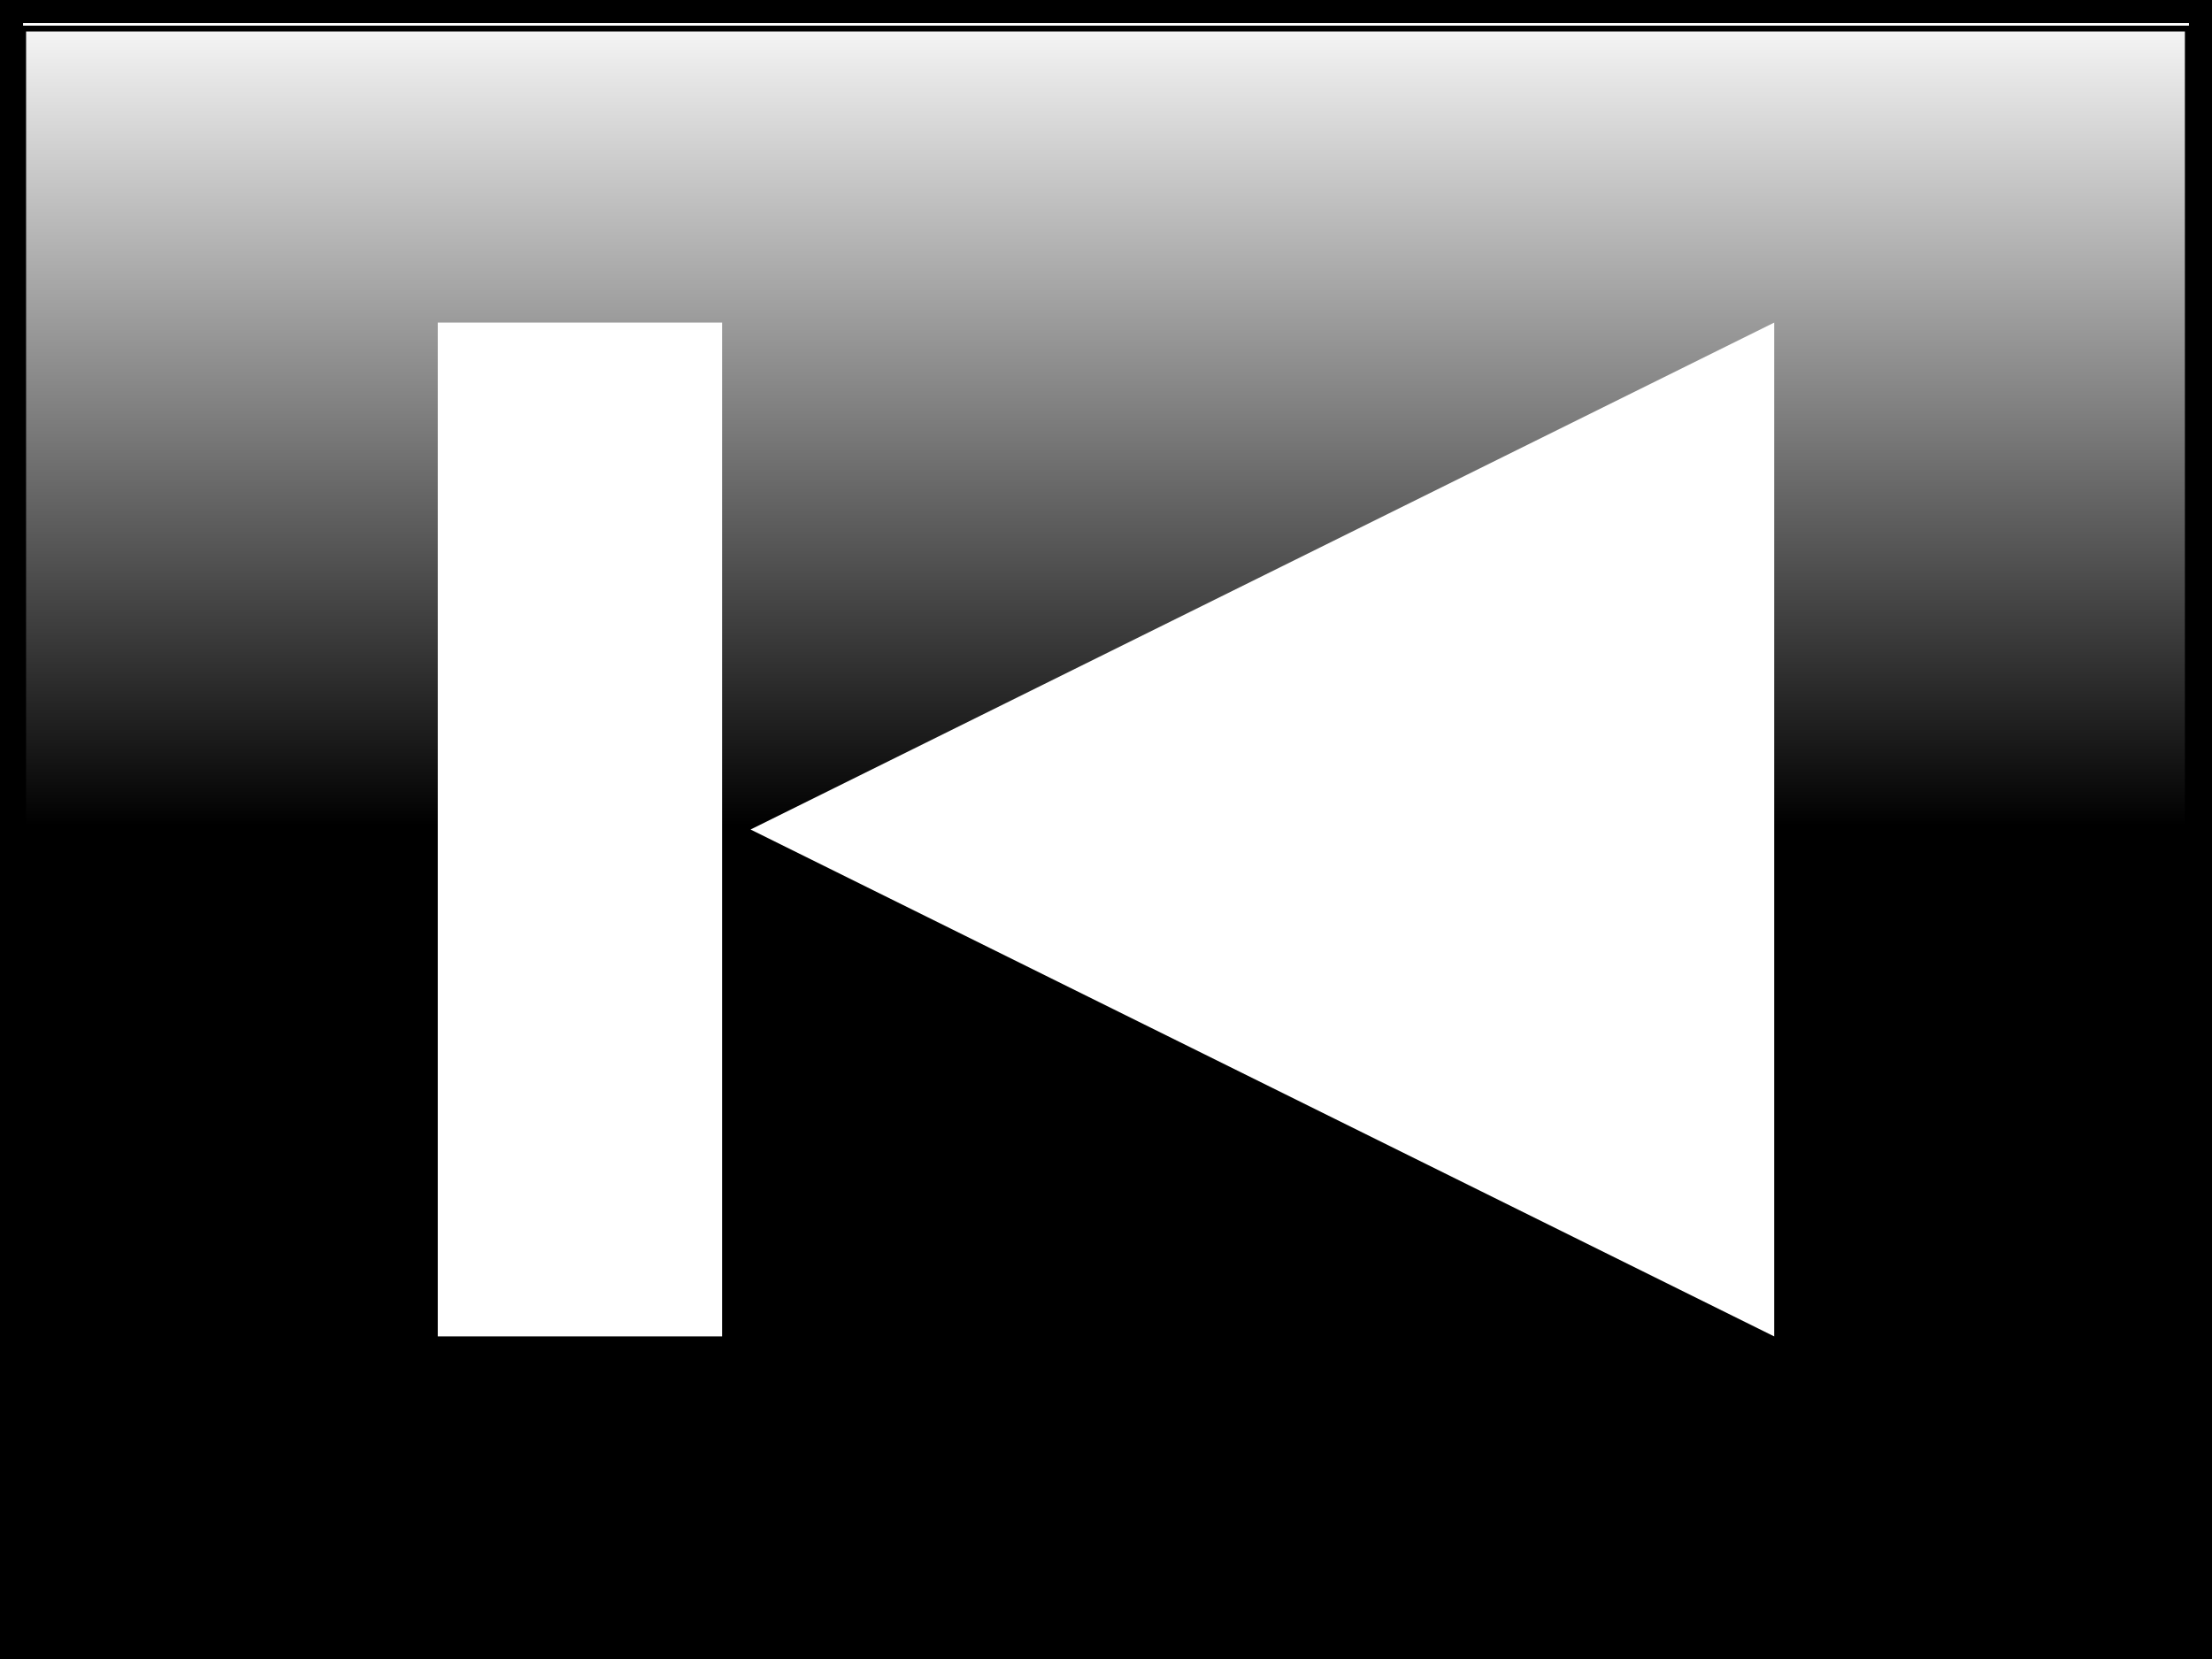
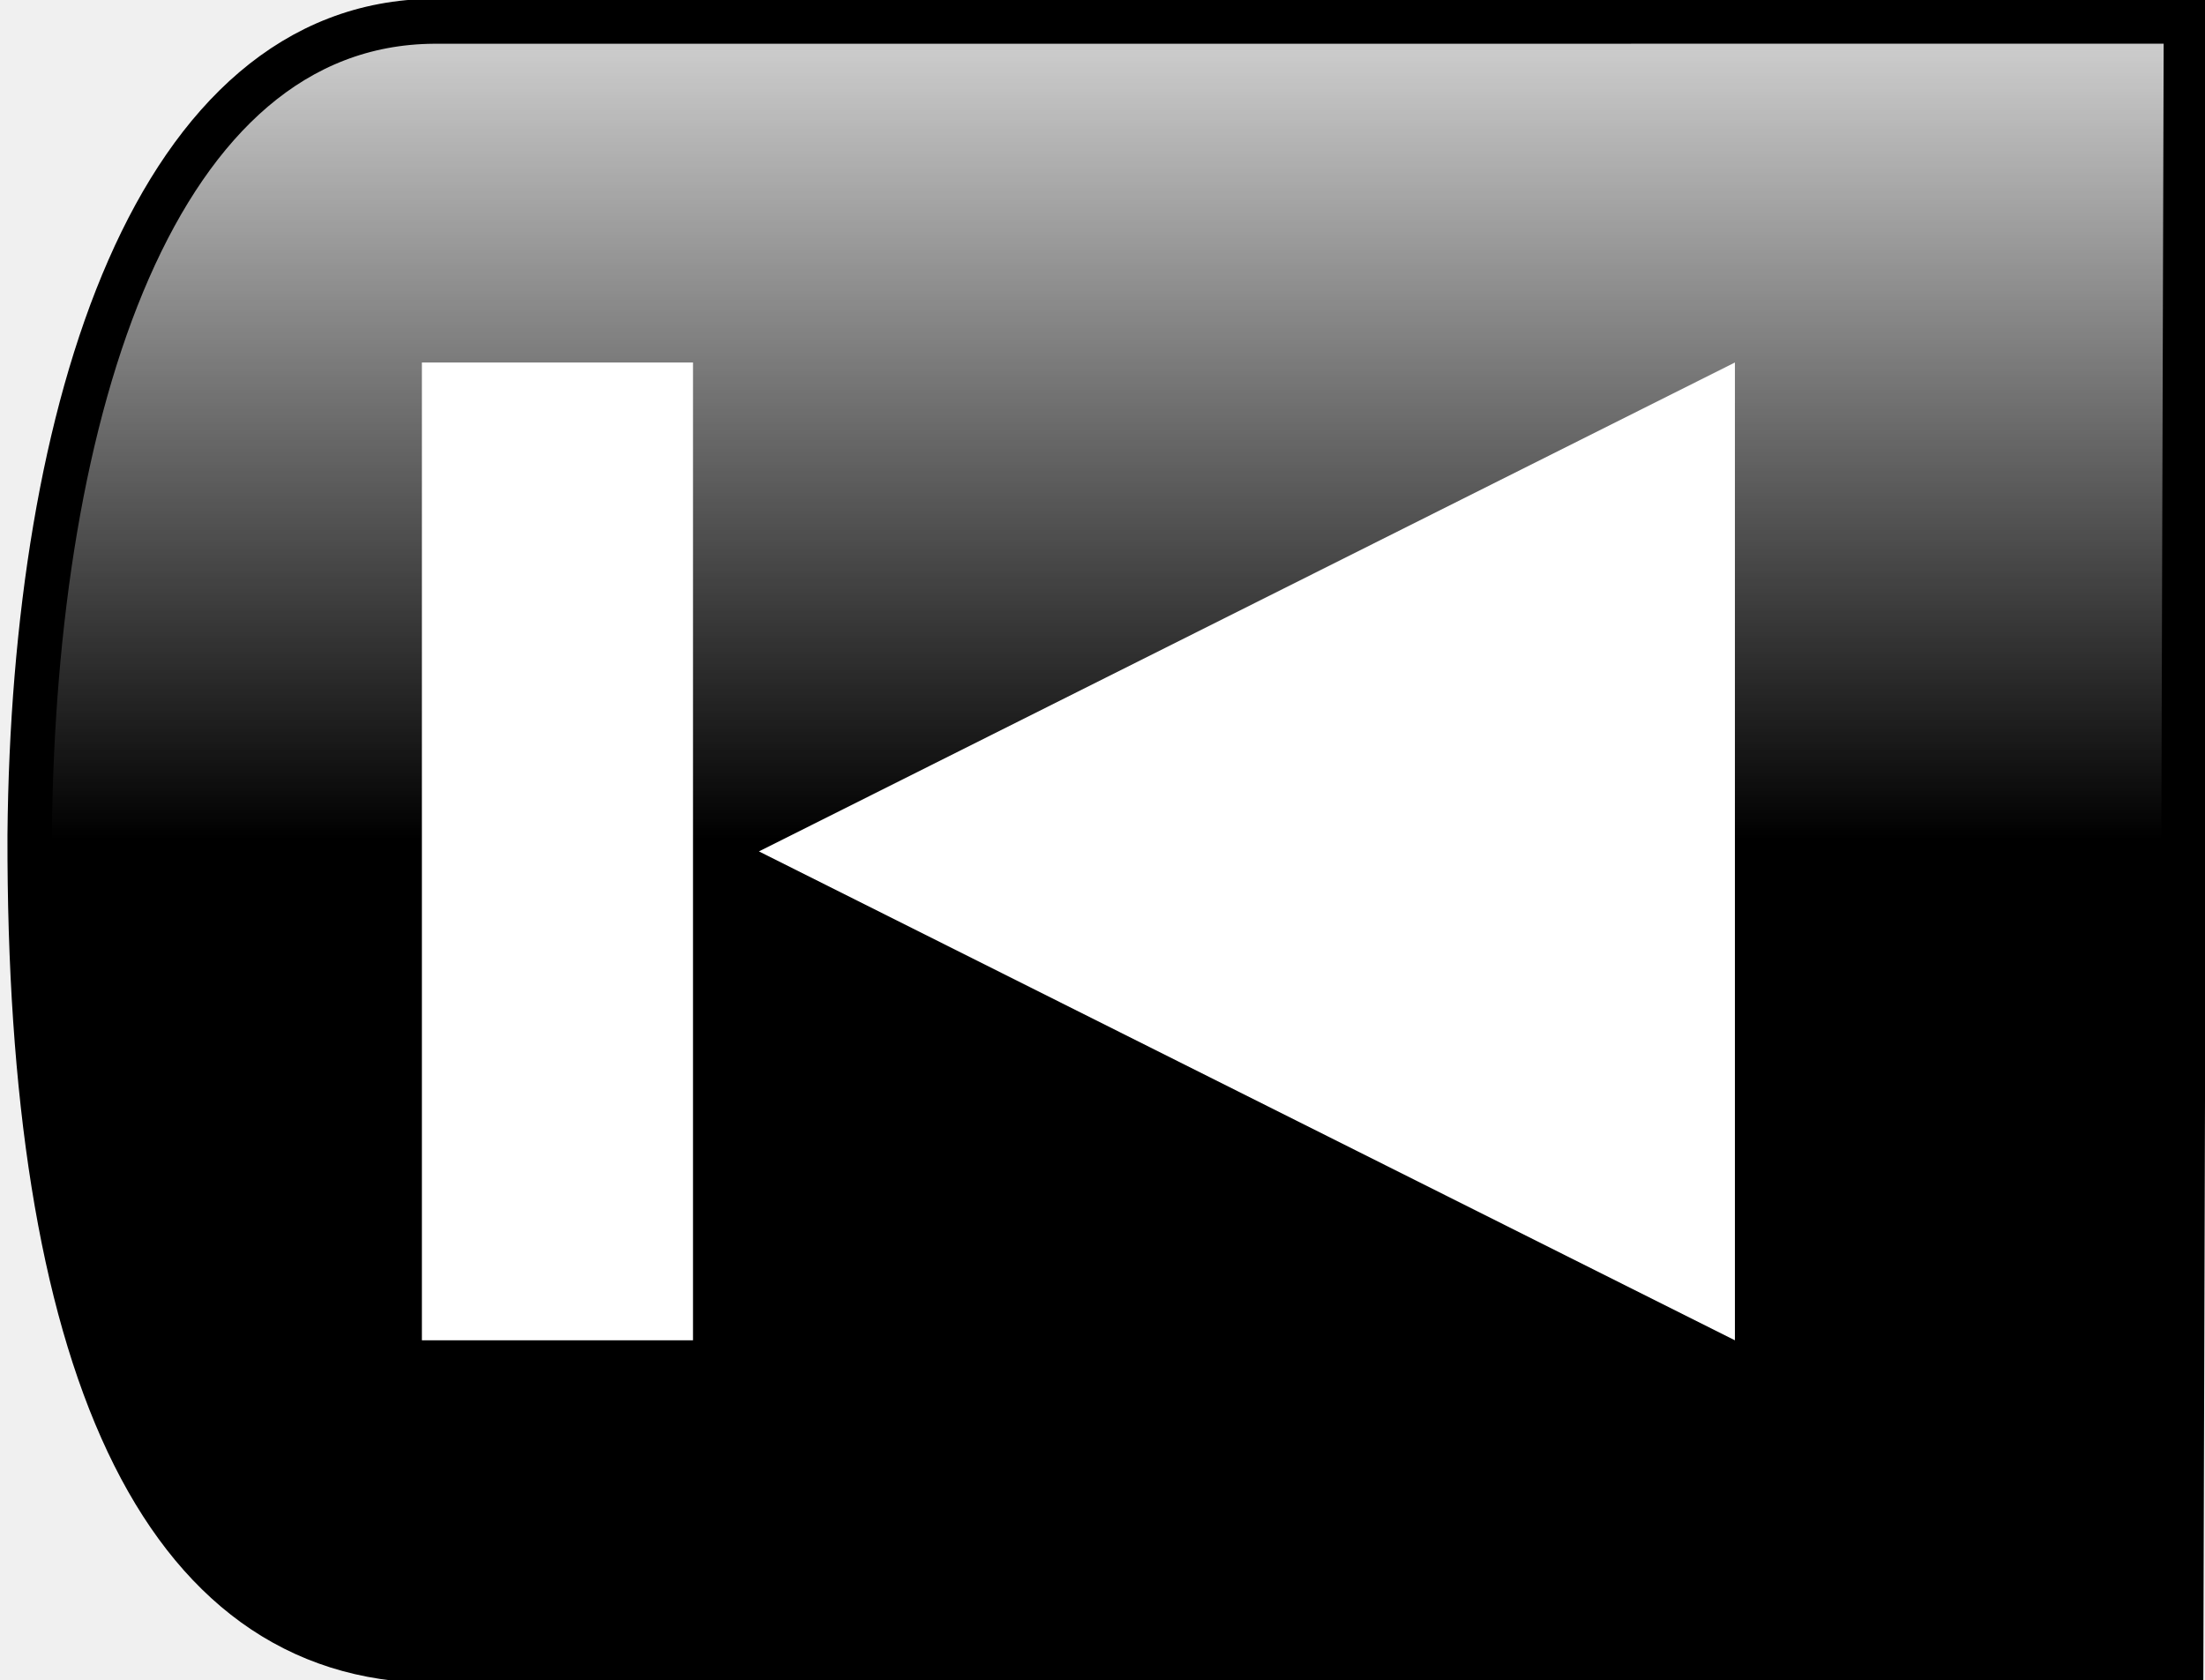
- <svg xmlns="http://www.w3.org/2000/svg" xmlns:xlink="http://www.w3.org/1999/xlink" width="48" height="36" id="svg2" version="1.1">
+ <svg xmlns="http://www.w3.org/2000/svg" xmlns:xlink="http://www.w3.org/1999/xlink" width="42" height="32" id="svg2" version="1.1">
  <defs id="defs4">
    <linearGradient id="linearGradient4190">
      <stop style="stop-color:#000000;stop-opacity:1;" offset="0" id="stop4192" />
      <stop style="stop-color:#000000;stop-opacity:0;" offset="1" id="stop4194" />
    </linearGradient>
    <linearGradient id="linearGradient3830">
      <stop style="stop-color:#e9e9e9;stop-opacity:1;" offset="0" id="stop3832" />
      <stop style="stop-color:#ffffff;stop-opacity:1;" offset="1" id="stop3834" />
    </linearGradient>
    <linearGradient id="linearGradient3830-9">
      <stop id="stop3832-8" offset="0" style="stop-color:#e9e9e9;stop-opacity:1;" />
      <stop id="stop3834-0" offset="1" style="stop-color:#ffffff;stop-opacity:1;" />
    </linearGradient>
    <linearGradient id="linearGradient3830-6">
      <stop id="stop3832-5" offset="0" style="stop-color:#e9e9e9;stop-opacity:1;" />
      <stop id="stop3834-7" offset="1" style="stop-color:#ffffff;stop-opacity:1;" />
    </linearGradient>
    <linearGradient id="linearGradient3830-1">
      <stop id="stop3832-9" offset="0" style="stop-color:#e9e9e9;stop-opacity:1;" />
      <stop id="stop3834-1" offset="1" style="stop-color:#ffffff;stop-opacity:1;" />
    </linearGradient>
    <linearGradient id="linearGradient3830-96">
      <stop id="stop3832-4" offset="0" style="stop-color:#e9e9e9;stop-opacity:1;" />
      <stop id="stop3834-8" offset="1" style="stop-color:#ffffff;stop-opacity:1;" />
    </linearGradient>
    <linearGradient id="linearGradient3830-98">
      <stop id="stop3832-41" offset="0" style="stop-color:#e9e9e9;stop-opacity:1;" />
      <stop id="stop3834-5" offset="1" style="stop-color:#ffffff;stop-opacity:1;" />
    </linearGradient>
-     <linearGradient xlink:href="#linearGradient4190" id="linearGradient4196" x1="23.057" y1="17.92" x2="23.057" y2="-0.08" gradientUnits="userSpaceOnUse" />
    <linearGradient id="linearGradient3830-91">
      <stop id="stop3832-1" offset="0" style="stop-color:#e9e9e9;stop-opacity:1;" />
      <stop id="stop3834-9" offset="1" style="stop-color:#ffffff;stop-opacity:1;" />
    </linearGradient>
    <linearGradient id="linearGradient3830-10">
      <stop id="stop3832-7" offset="0" style="stop-color:#e9e9e9;stop-opacity:1;" />
      <stop id="stop3834-4" offset="1" style="stop-color:#ffffff;stop-opacity:1;" />
    </linearGradient>
    <linearGradient id="linearGradient3830-1-7">
      <stop style="stop-color:#e9e9e9;stop-opacity:1;" offset="0" id="stop3832-9-4" />
      <stop style="stop-color:#ffffff;stop-opacity:1;" offset="1" id="stop3834-1-8" />
    </linearGradient>
    <linearGradient id="linearGradient3830-6-8">
      <stop style="stop-color:#e9e9e9;stop-opacity:1;" offset="0" id="stop3832-5-6" />
      <stop style="stop-color:#ffffff;stop-opacity:1;" offset="1" id="stop3834-7-1" />
    </linearGradient>
    <linearGradient id="linearGradient3830-9-9">
      <stop style="stop-color:#e9e9e9;stop-opacity:1;" offset="0" id="stop3832-8-4" />
      <stop style="stop-color:#ffffff;stop-opacity:1;" offset="1" id="stop3834-0-2" />
    </linearGradient>
    <linearGradient id="linearGradient3830-12">
      <stop id="stop3832-85" offset="0" style="stop-color:#e9e9e9;stop-opacity:1;" />
      <stop id="stop3834-52" offset="1" style="stop-color:#ffffff;stop-opacity:1;" />
    </linearGradient>
+     <linearGradient xlink:href="#linearGradient4190" id="linearGradient3817" x1="20.057" y1="16" x2="20.057" y2="0.92" gradientUnits="userSpaceOnUse" />
+     <linearGradient xlink:href="#linearGradient4190" id="linearGradient3827" x1="1.007" y1="16.039" x2="41.167" y2="16.039" gradientUnits="userSpaceOnUse" />
+     <linearGradient xlink:href="#linearGradient4190" id="linearGradient3855" gradientUnits="userSpaceOnUse" x1="20.271" y1="15.819" x2="20.271" y2="1.254" gradientTransform="matrix(0.9651524,0,0,1.001685,-29.19476,1006.399)" />
+     <linearGradient xlink:href="#linearGradient4190-2" id="linearGradient3855-7" gradientUnits="userSpaceOnUse" x1="20.271" y1="15.819" x2="20.271" y2="1.254" gradientTransform="matrix(0.9651524,0,0,1.001685,-29.19476,1006.399)" />
+     <linearGradient id="linearGradient4190-2">
+       <stop style="stop-color:#000000;stop-opacity:1;" offset="0" id="stop4192-6" />
+       <stop style="stop-color:#000000;stop-opacity:0;" offset="1" id="stop4194-5" />
+     </linearGradient>
+     <linearGradient xlink:href="#linearGradient4190-4" id="linearGradient3855-1" gradientUnits="userSpaceOnUse" x1="20.271" y1="15.819" x2="20.271" y2="1.254" gradientTransform="matrix(0.9651524,0,0,1.001685,-29.19476,1006.399)" />
+     <linearGradient id="linearGradient4190-4">
+       <stop style="stop-color:#000000;stop-opacity:1;" offset="0" id="stop4192-8" />
+       <stop style="stop-color:#000000;stop-opacity:0;" offset="1" id="stop4194-59" />
+     </linearGradient>
  </defs>
-   <g id="layer1" transform="translate(0.0574176,-1016.442)">
+   <g id="layer1" transform="translate(0.0574176,-1020.442)">
    <g id="layer1-0" transform="translate(7.880082,13.37945)" style="fill:#ff0000">
      <g transform="translate(41.52864,4.392373)" id="layer1-1" style="fill:#ff0000" />
      <g transform="translate(28.35312,-1.688067)" id="layer1-8" style="fill:#b3b3b3">
        <g transform="translate(-7.490485,3.030458)" id="layer1-13" style="fill:#cccccc">
-           <rect style="fill:#ffffff;fill-opacity:1;stroke:#000000;stroke-width:1;stroke-linejoin:miter;stroke-miterlimit:4;stroke-dasharray:none" id="rect4118" width="48" height="36" x="-28.8" y="1001.72" />
-           <path style="fill:url(#linearGradient4196);fill-opacity:1;stroke:#000000;stroke-width:0.126;stroke-linejoin:miter;stroke-miterlimit:4;stroke-dasharray:none" d="m 0.503,18.045 0,-17.425 23.486,0 23.486,0 0,17.425 0,17.425 -23.486,0 -23.486,0 0,-17.425 z" id="path4188" transform="translate(-28.80014,1001.72)" />
-           <g transform="translate(-1.136422,4.356283)" id="layer1-05">
-             <rect transform="translate(0,1004.362)" y="-22.079" x="-28.032" height="3.03" width="2.273" id="rect3857" style="fill:#ffffff;fill-opacity:1;stroke:#ffffff;stroke-width:2;stroke-linejoin:round;stroke-miterlimit:4;stroke-dasharray:none" />
-             <g transform="matrix(-1,0,0,1,10.83628,-25.99846)" id="layer1-4">
-               <g style="fill:#ff0000" transform="translate(7.880082,13.37945)" id="layer1-0-6">
-                 <path style="fill:#ffffff;stroke:#b3b3b3;stroke-width:0;stroke-linecap:butt;stroke-linejoin:miter;stroke-miterlimit:4;stroke-opacity:1;stroke-dasharray:none" d="m -7.88,1016.983 22.213,11 -22.213,11 z" id="path2996" />
-                 <g style="fill:#ff0000" id="layer1-1-3" transform="translate(41.52864,4.392373)" />
-                 <g style="fill:#ffffff" id="layer1-2" transform="matrix(0.6170213,0,0,0.6111095,12.48162,396.4853)">
-                   <rect style="fill:#ffffff;fill-opacity:1;stroke:#b3b3b3;stroke-width:0;stroke-linejoin:miter;stroke-miterlimit:4;stroke-dasharray:none" id="rect3899-3" width="10" height="36" x="4" y="1015.362" />
+           <g style="fill:#cccccc" id="g3911-4" transform="translate(10.73287,-10.92227)" />
+           <g id="g3911" transform="matrix(1.021763,0,0,1.034844,0.6144807,-36.15313)">
+             <path id="rect4118" d="m 11.962,1007.183 -0.089,30.124 -32.578,0.054 c -5.142,-0.028 -7.554,-5.62 -7.53,-15.193 0.07,-7.851 2.343,-14.945 7.53,-14.984 z" style="fill-opacity:1;stroke:#000000;stroke-width:0.828;stroke-linejoin:miter;stroke-miterlimit:4" />
+             <path id="path3819" d="m -21.891,1037.547 c -1.141,-0.174 -2.422,-0.884 -3.159,-1.752 -1.937,-2.281 -2.964,-6.204 -3.097,-11.84 -0.112,-4.727 0.416,-8.634 1.575,-11.665 0.856,-2.235 2.247,-3.962 3.698,-4.589 0.932,-0.402 -0.254,-0.377 17.31,-0.378 l 17.559,0.134 -0.086,15.015 -0.003,14.792 -11.803,0.31 c -12.991,0.052 -21.543,0.043 -21.994,-0.026 l 0,0 z" style="fill:url(#linearGradient3855);fill-opacity:1;stroke:#000000;stroke-width:0.062;stroke-linejoin:miter;stroke-miterlimit:4;stroke-dasharray:none" />
+             <g id="layer1-05" transform="matrix(0.9553542,0,0,0.945957,-0.0332498,58.41)">
+               <g id="layer1-4" transform="matrix(-0.8573551,0,0,0.8649223,5.775019,116.6672)">
+                 <g id="layer1-0-6" transform="translate(-20.69174,14.83933)" style="fill:#ff0000">
+                   <path id="path2996" d="m 23.048,1017.567 22.213,11 -22.213,11 z" style="fill:#ffffff;stroke:#b3b3b3;stroke-width:0;stroke-linecap:butt;stroke-linejoin:miter;stroke-miterlimit:4;stroke-opacity:1;stroke-dasharray:none" />
+                   <g transform="translate(41.52864,4.392373)" id="layer1-1-3" style="fill:#ff0000" />
+                   <g transform="matrix(0.6170213,0,0,0.6111095,12.48162,396.4853)" id="layer1-2" style="fill:#ffffff">
+                     <rect y="1016.318" x="55.557" height="36" width="10" id="rect3899-3" style="fill:#ffffff;fill-opacity:1;stroke:#b3b3b3;stroke-width:0;stroke-linejoin:miter;stroke-miterlimit:4;stroke-dasharray:none" />
+                   </g>
                </g>
              </g>
            </g>
          </g>
        </g>
      </g>
    </g>
  </g>
</svg>
